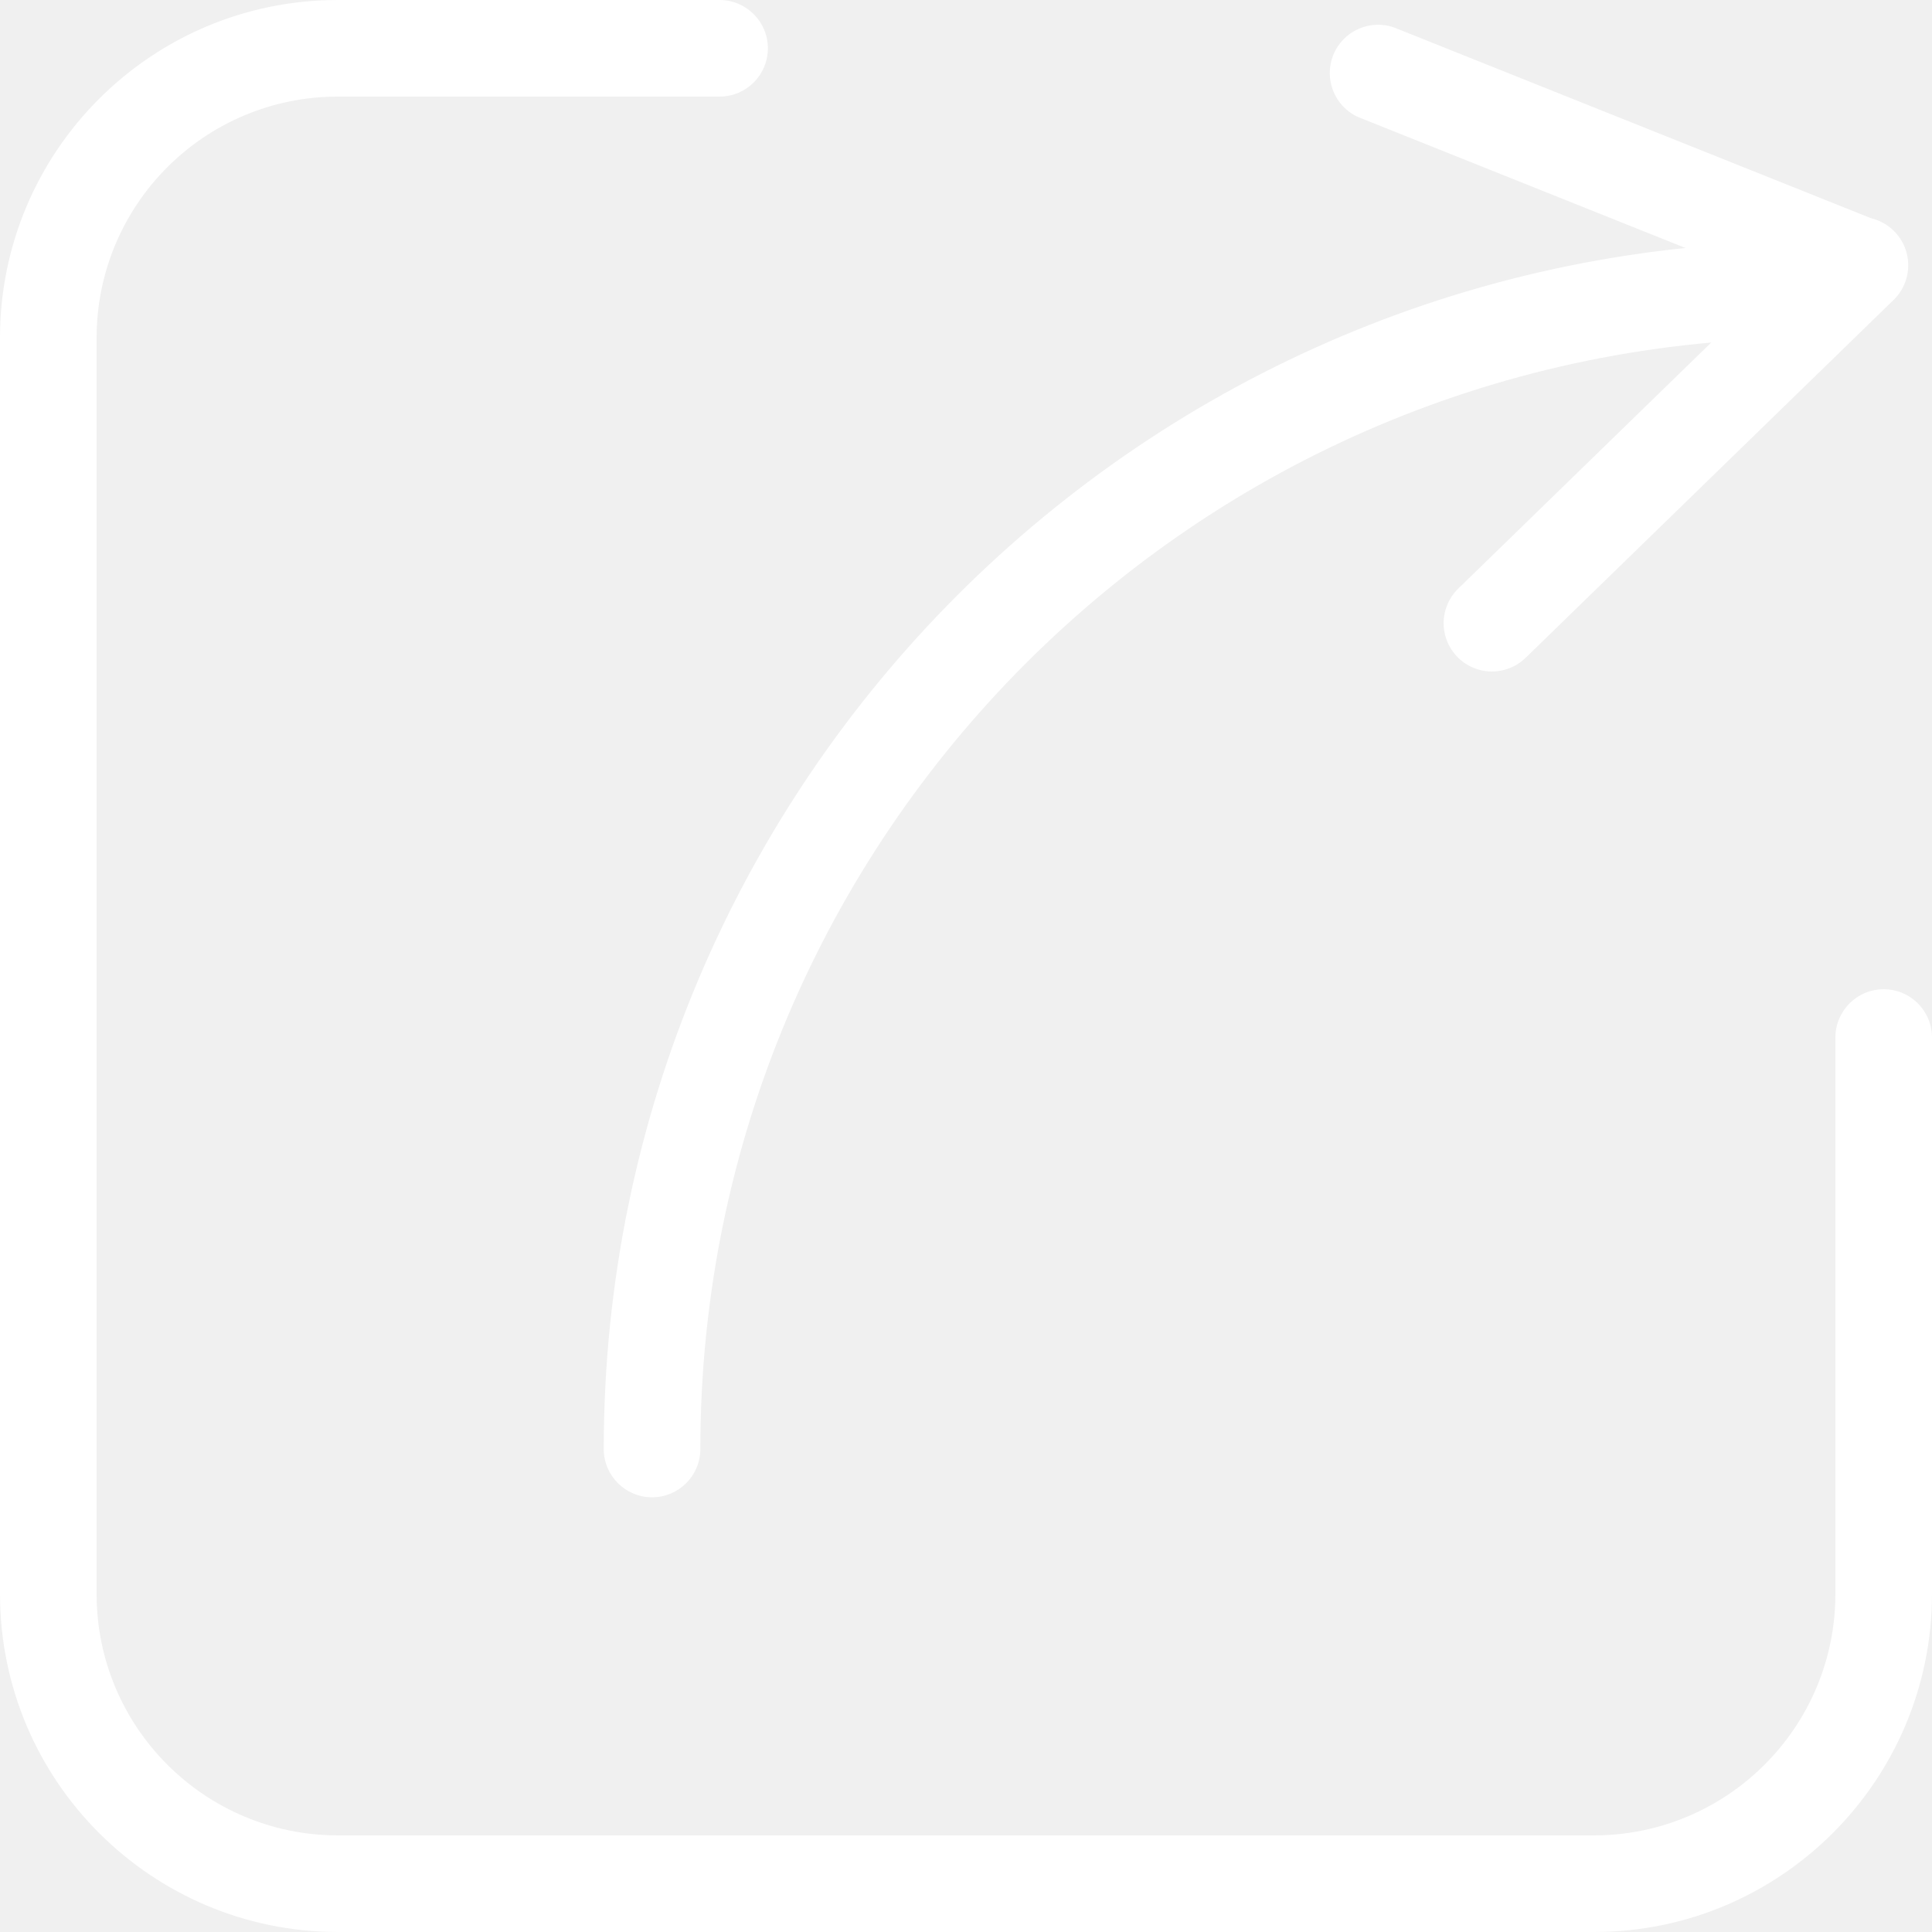
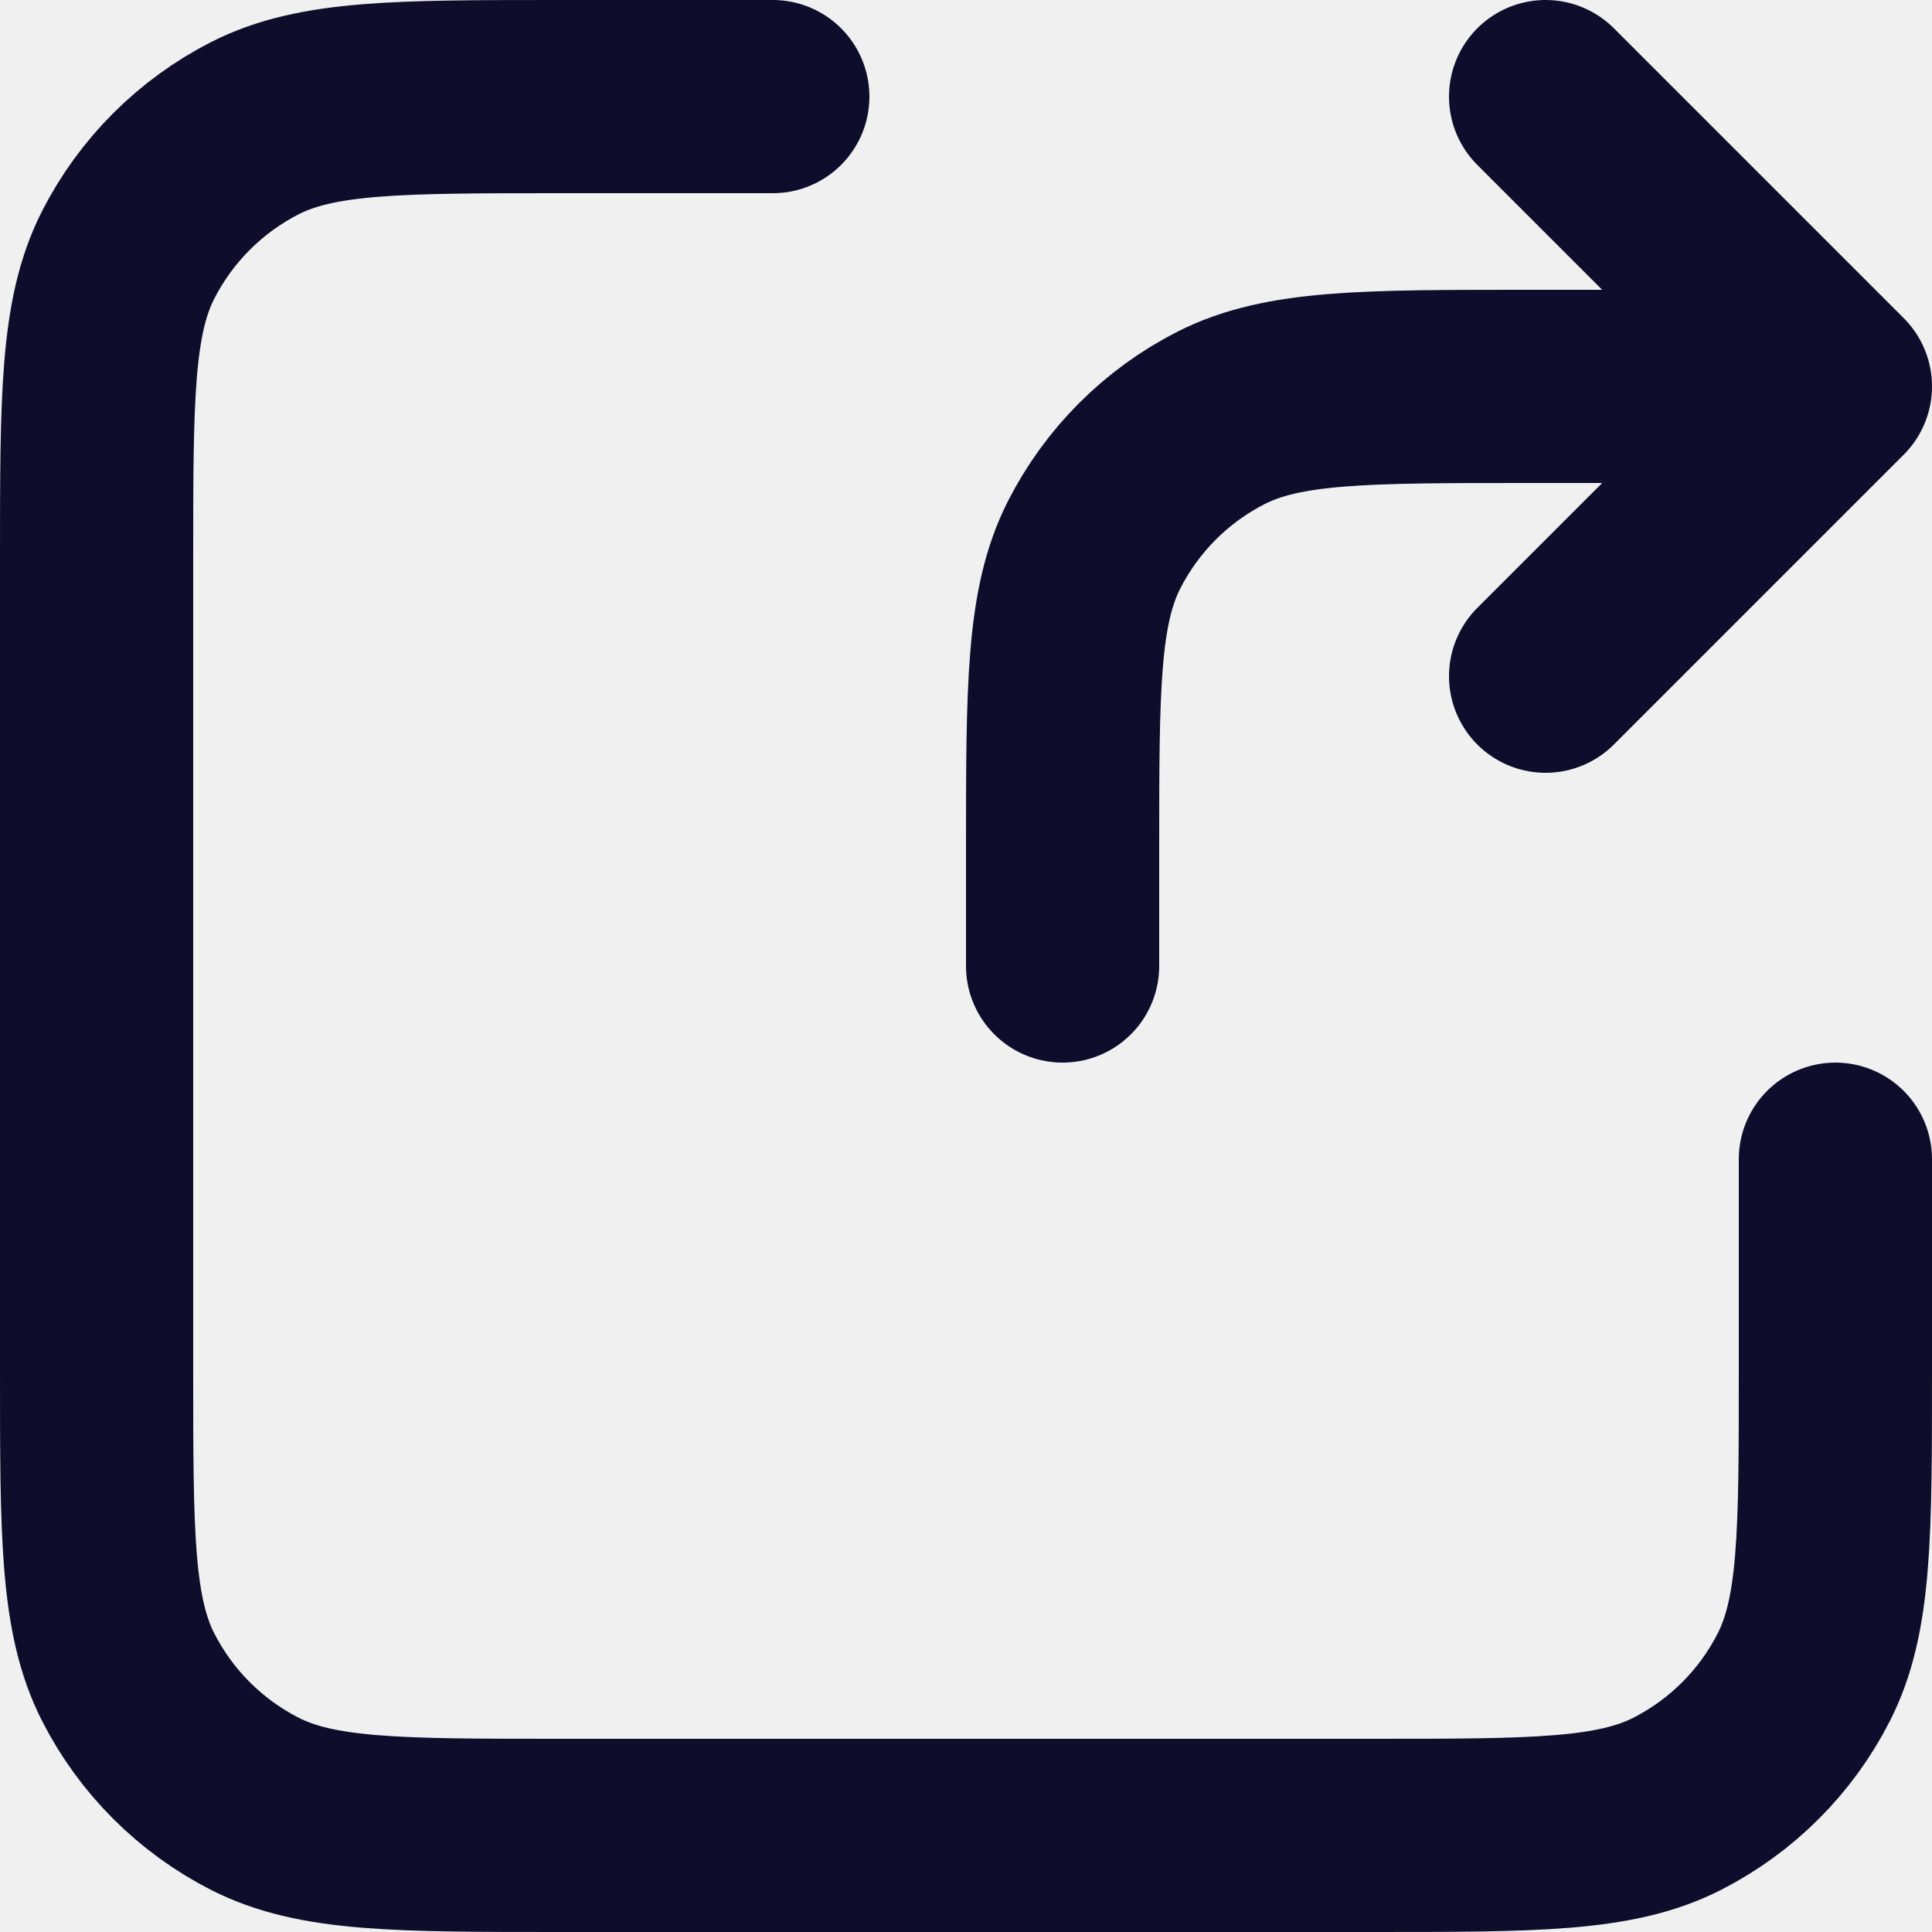
- <svg xmlns="http://www.w3.org/2000/svg" t="1682564965512" class="icon" viewBox="0 0 1024 1024" version="1.1" p-id="2566" width="200" height="200">
-   <path d="M972.8 549.914v294.758A128.077 128.077 0 0 1 844.8 972.8H179.2a128 128 0 0 1-128-128V179.2c0-70.733 57.19-128 127.872-128h202.317a25.6 25.6 0 0 0 0-51.2H179.072A179.072 179.072 0 0 0 0 179.2v665.6a179.2 179.2 0 0 0 179.2 179.2h665.6c98.944 0 179.2-80.282 179.2-179.328V549.914a25.6 25.6 0 0 0-51.2 0z" fill="#ffffff" p-id="2567" />
-   <path d="M960 128c-353.459 0-640 286.541-640 640a25.6 25.6 0 0 0 51.2 0c0-325.197 263.603-588.8 588.8-588.8a25.6 25.6 0 0 0 0-51.2z" fill="#ffffff" p-id="2568" />
-   <path d="M720.102 62.157l256 102.4a25.6 25.6 0 0 0 18.995-47.514l-256-102.4a25.6 25.6 0 0 0-18.995 47.514z" fill="#ffffff" p-id="2569" />
-   <path d="M808.806 348.467l194.637-189.312a25.6 25.6 0 1 0-35.686-36.71L773.12 311.757a25.6 25.6 0 1 0 35.686 36.71z" fill="#ffffff" p-id="2570" />
+ <svg xmlns="http://www.w3.org/2000/svg" width="20" height="20" viewBox="0 0 20 20" fill="none">
+   <path d="M19 4H15.8C14.12 4 13.28 4 12.638 4.327C12.073 4.615 11.615 5.074 11.327 5.638C11 6.28 11 7.12 11 8.8V10M19 4L16 1M19 4L16 7M8 1H5.8C4.12 1 3.28 1 2.638 1.327C2.074 1.615 1.615 2.074 1.327 2.638C1 3.28 1 4.12 1 5.8V14.2C1 15.88 1 16.72 1.327 17.362C1.615 17.927 2.074 18.385 2.638 18.673C3.28 19 4.12 19 5.8 19H14.2C15.88 19 16.72 19 17.362 18.673C17.927 18.385 18.385 17.927 18.673 17.362C19 16.72 19 15.88 19 14.2V12" stroke="#0E0E2C" stroke-width="2" stroke-linecap="round" stroke-linejoin="round" />
</svg>
